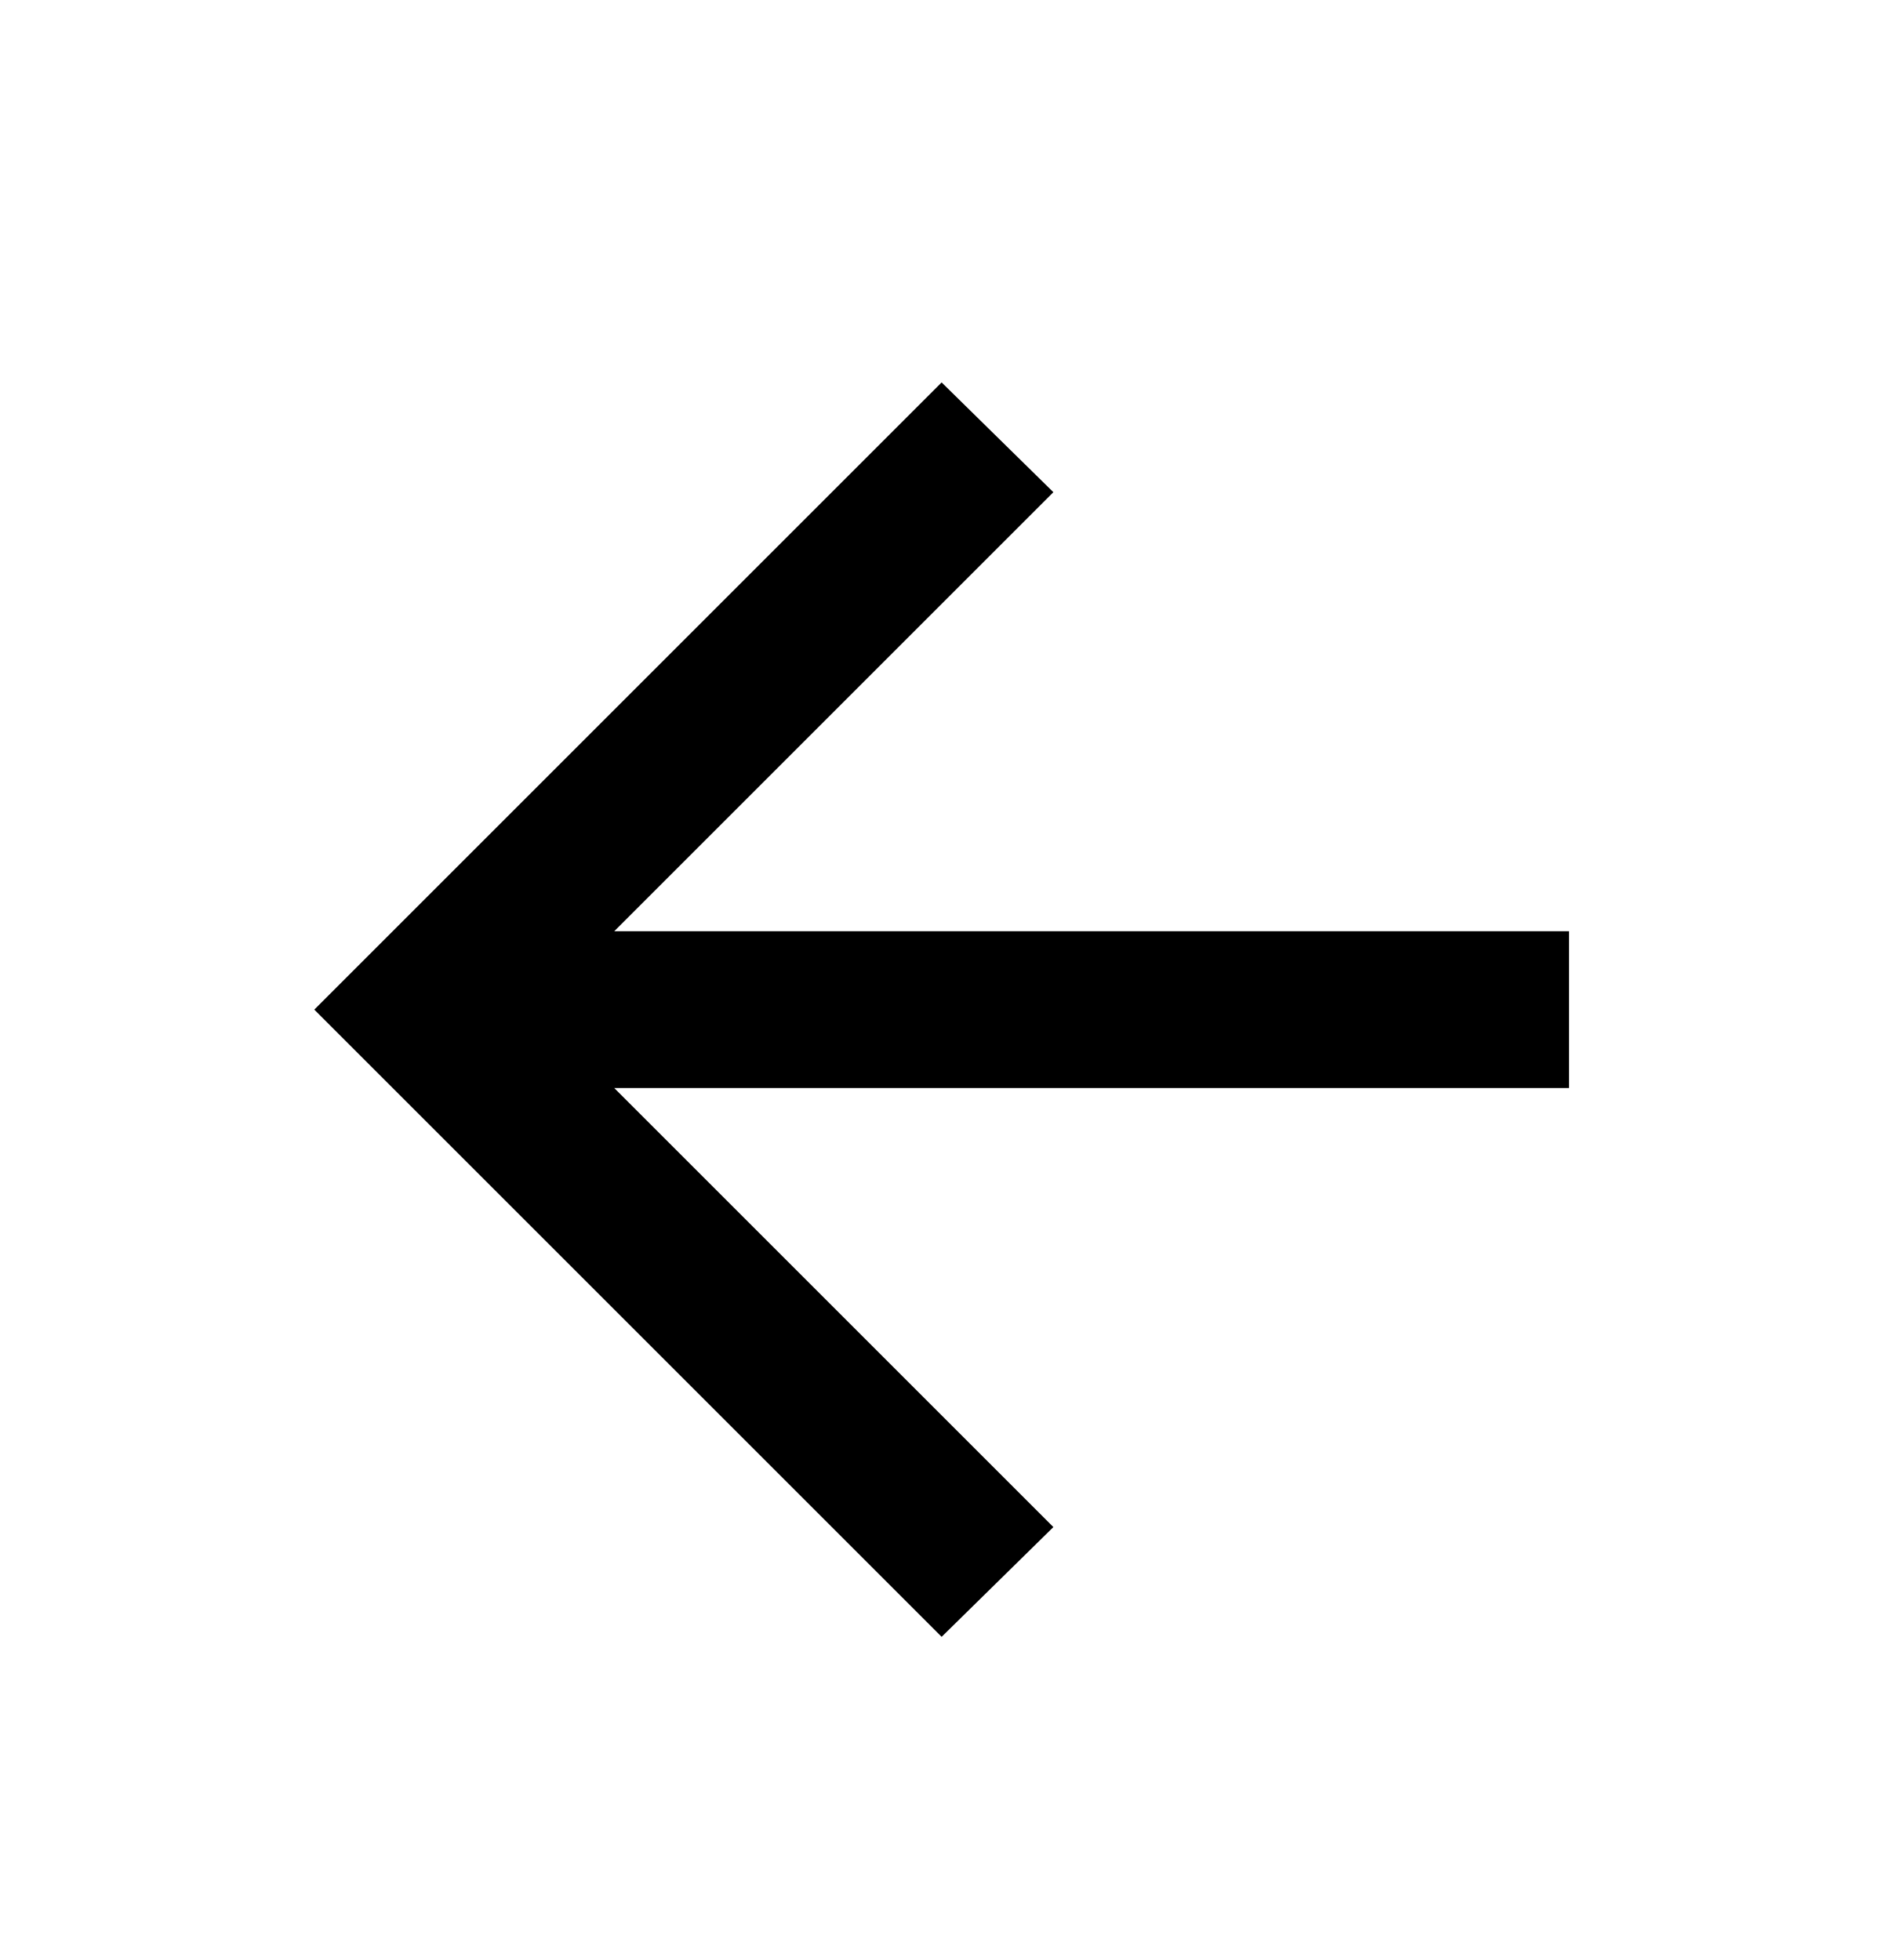
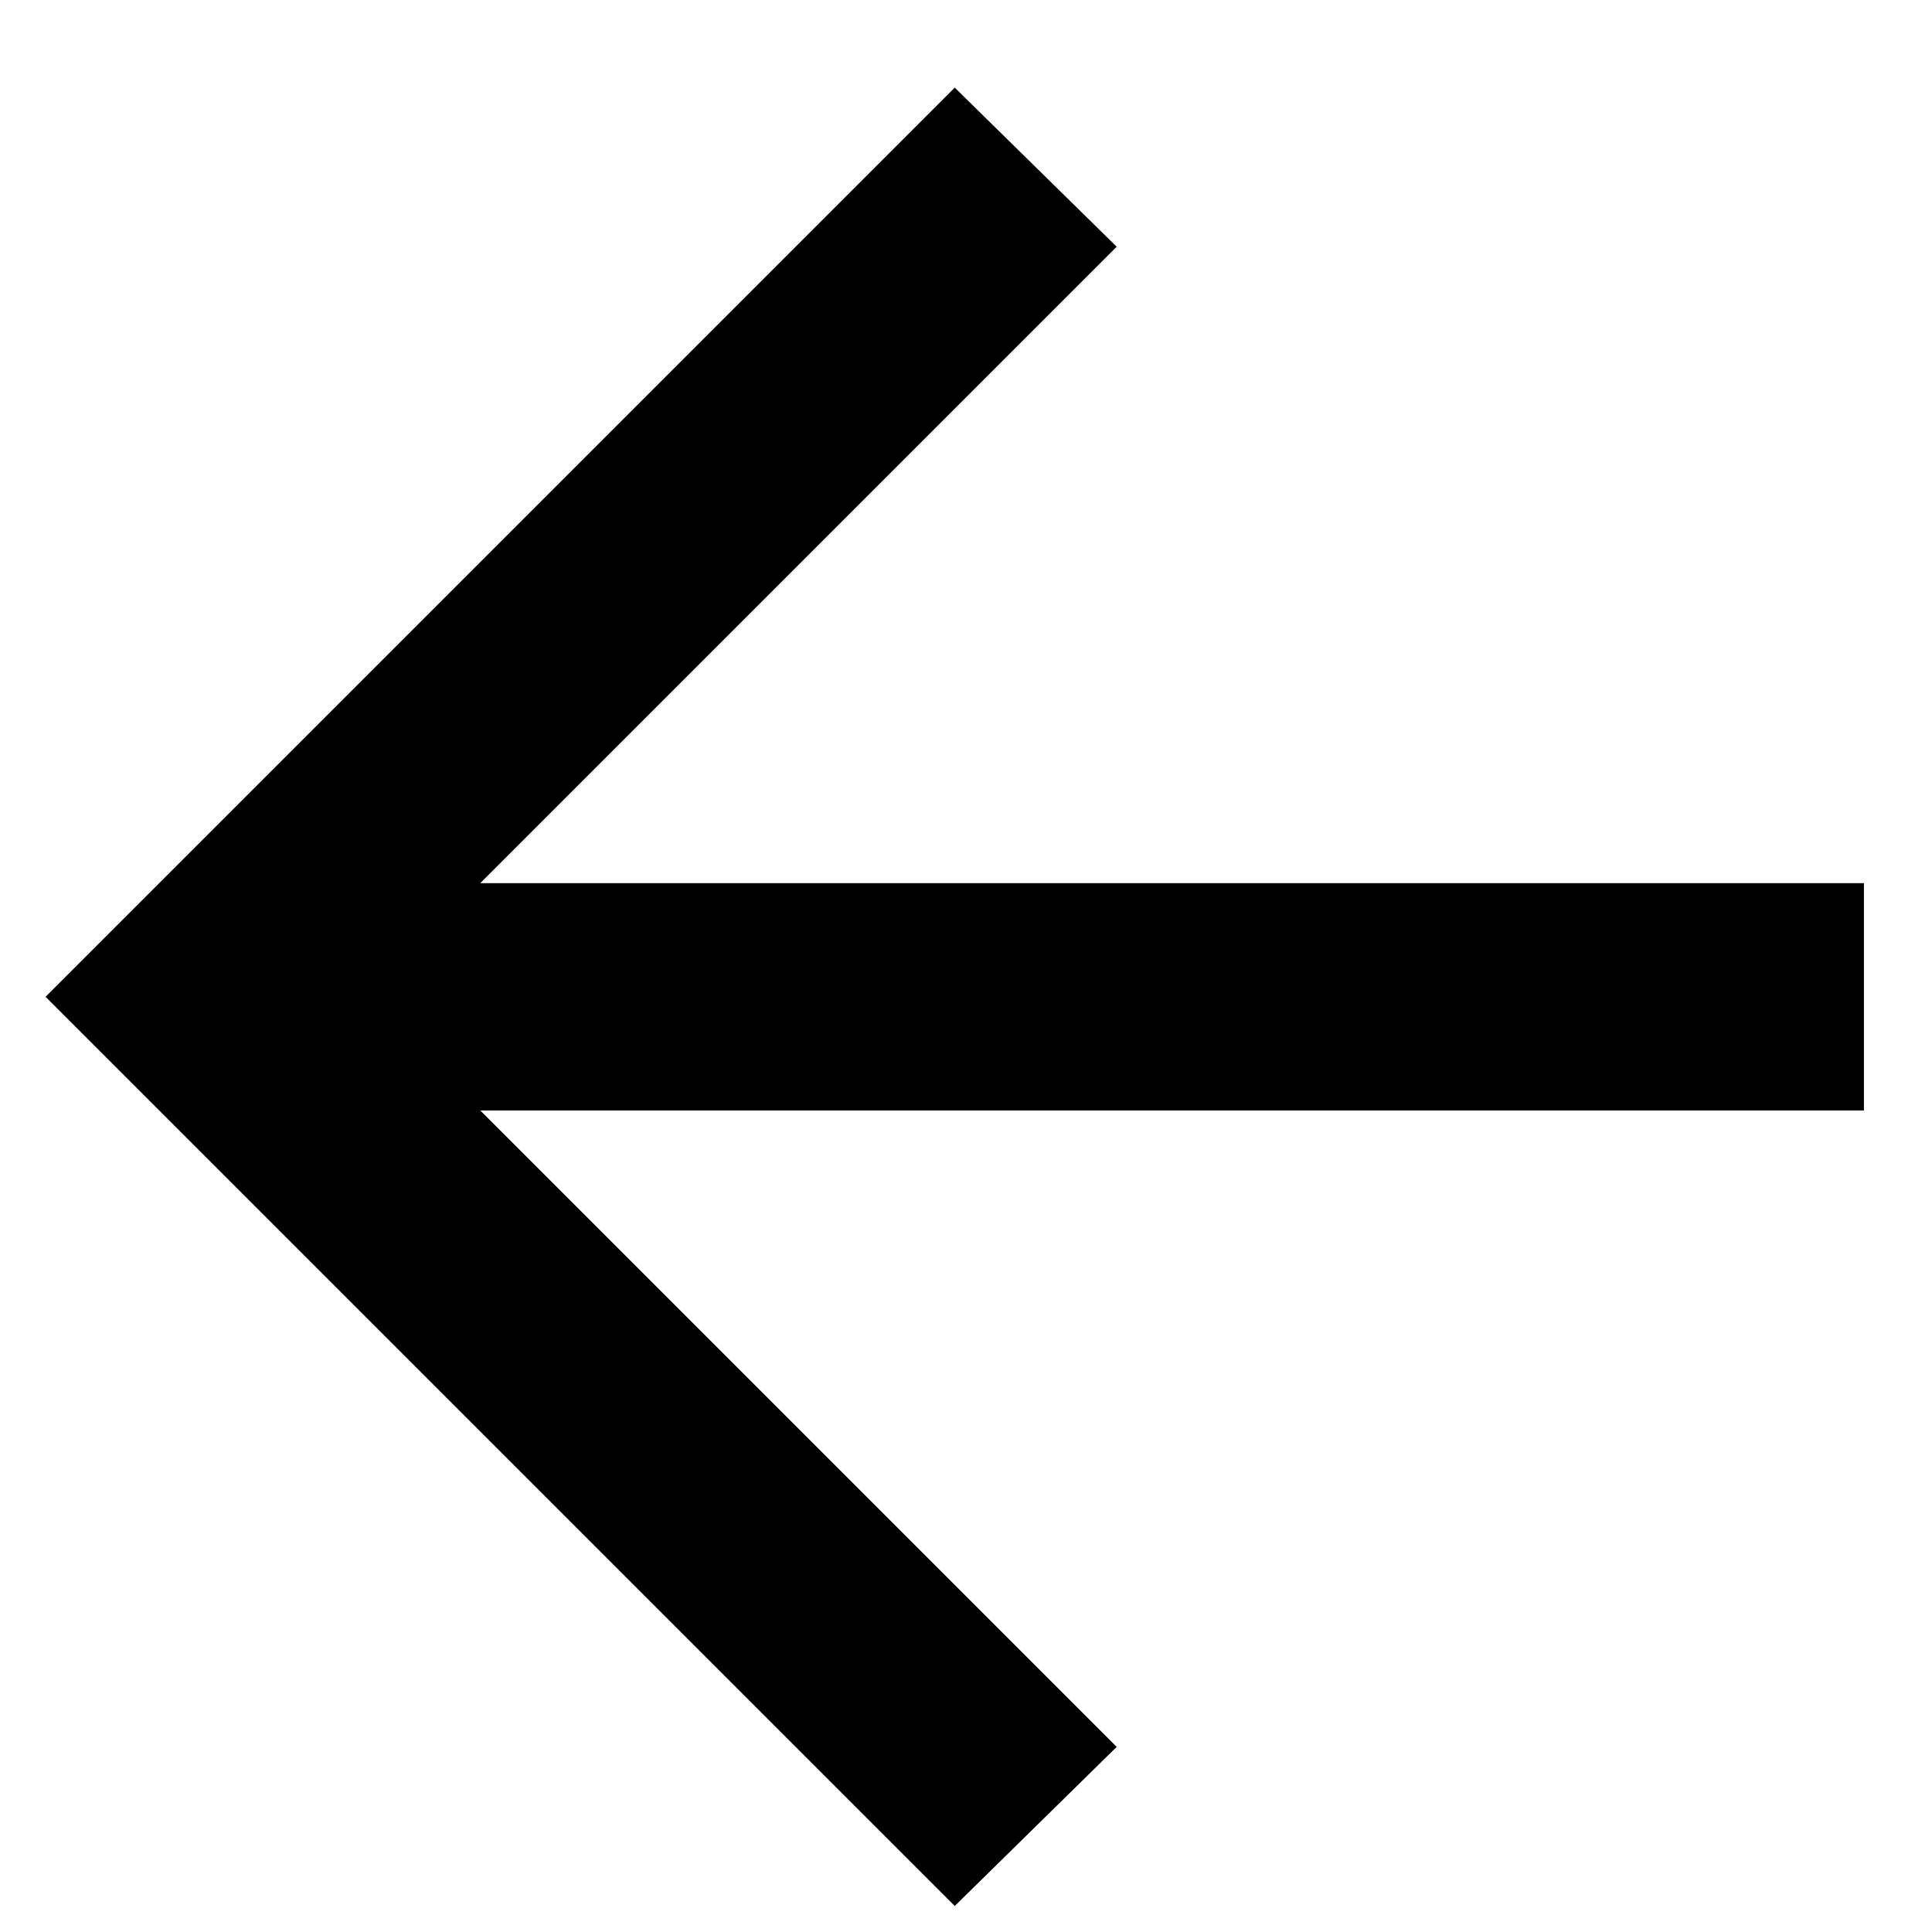
- <svg xmlns="http://www.w3.org/2000/svg" width="24" height="25" viewBox="0 0 24 25" fill="none">
-   <path d="M7.833 13.878L13.433 19.478L12.008 20.878L4.008 12.878L12.008 4.878L13.433 6.278L7.833 11.878H20.008V13.878H7.833Z" fill="black" />
+ <svg xmlns="http://www.w3.org/2000/svg" width="24" height="24" viewBox="0 0 17 17" fill="none">
+   <path d="M4.226 9.771L9.826 15.371L8.401 16.771L0.401 8.771L8.401 0.771L9.826 2.171L4.226 7.771H16.401V9.771H4.226Z" fill="black" />
</svg>
